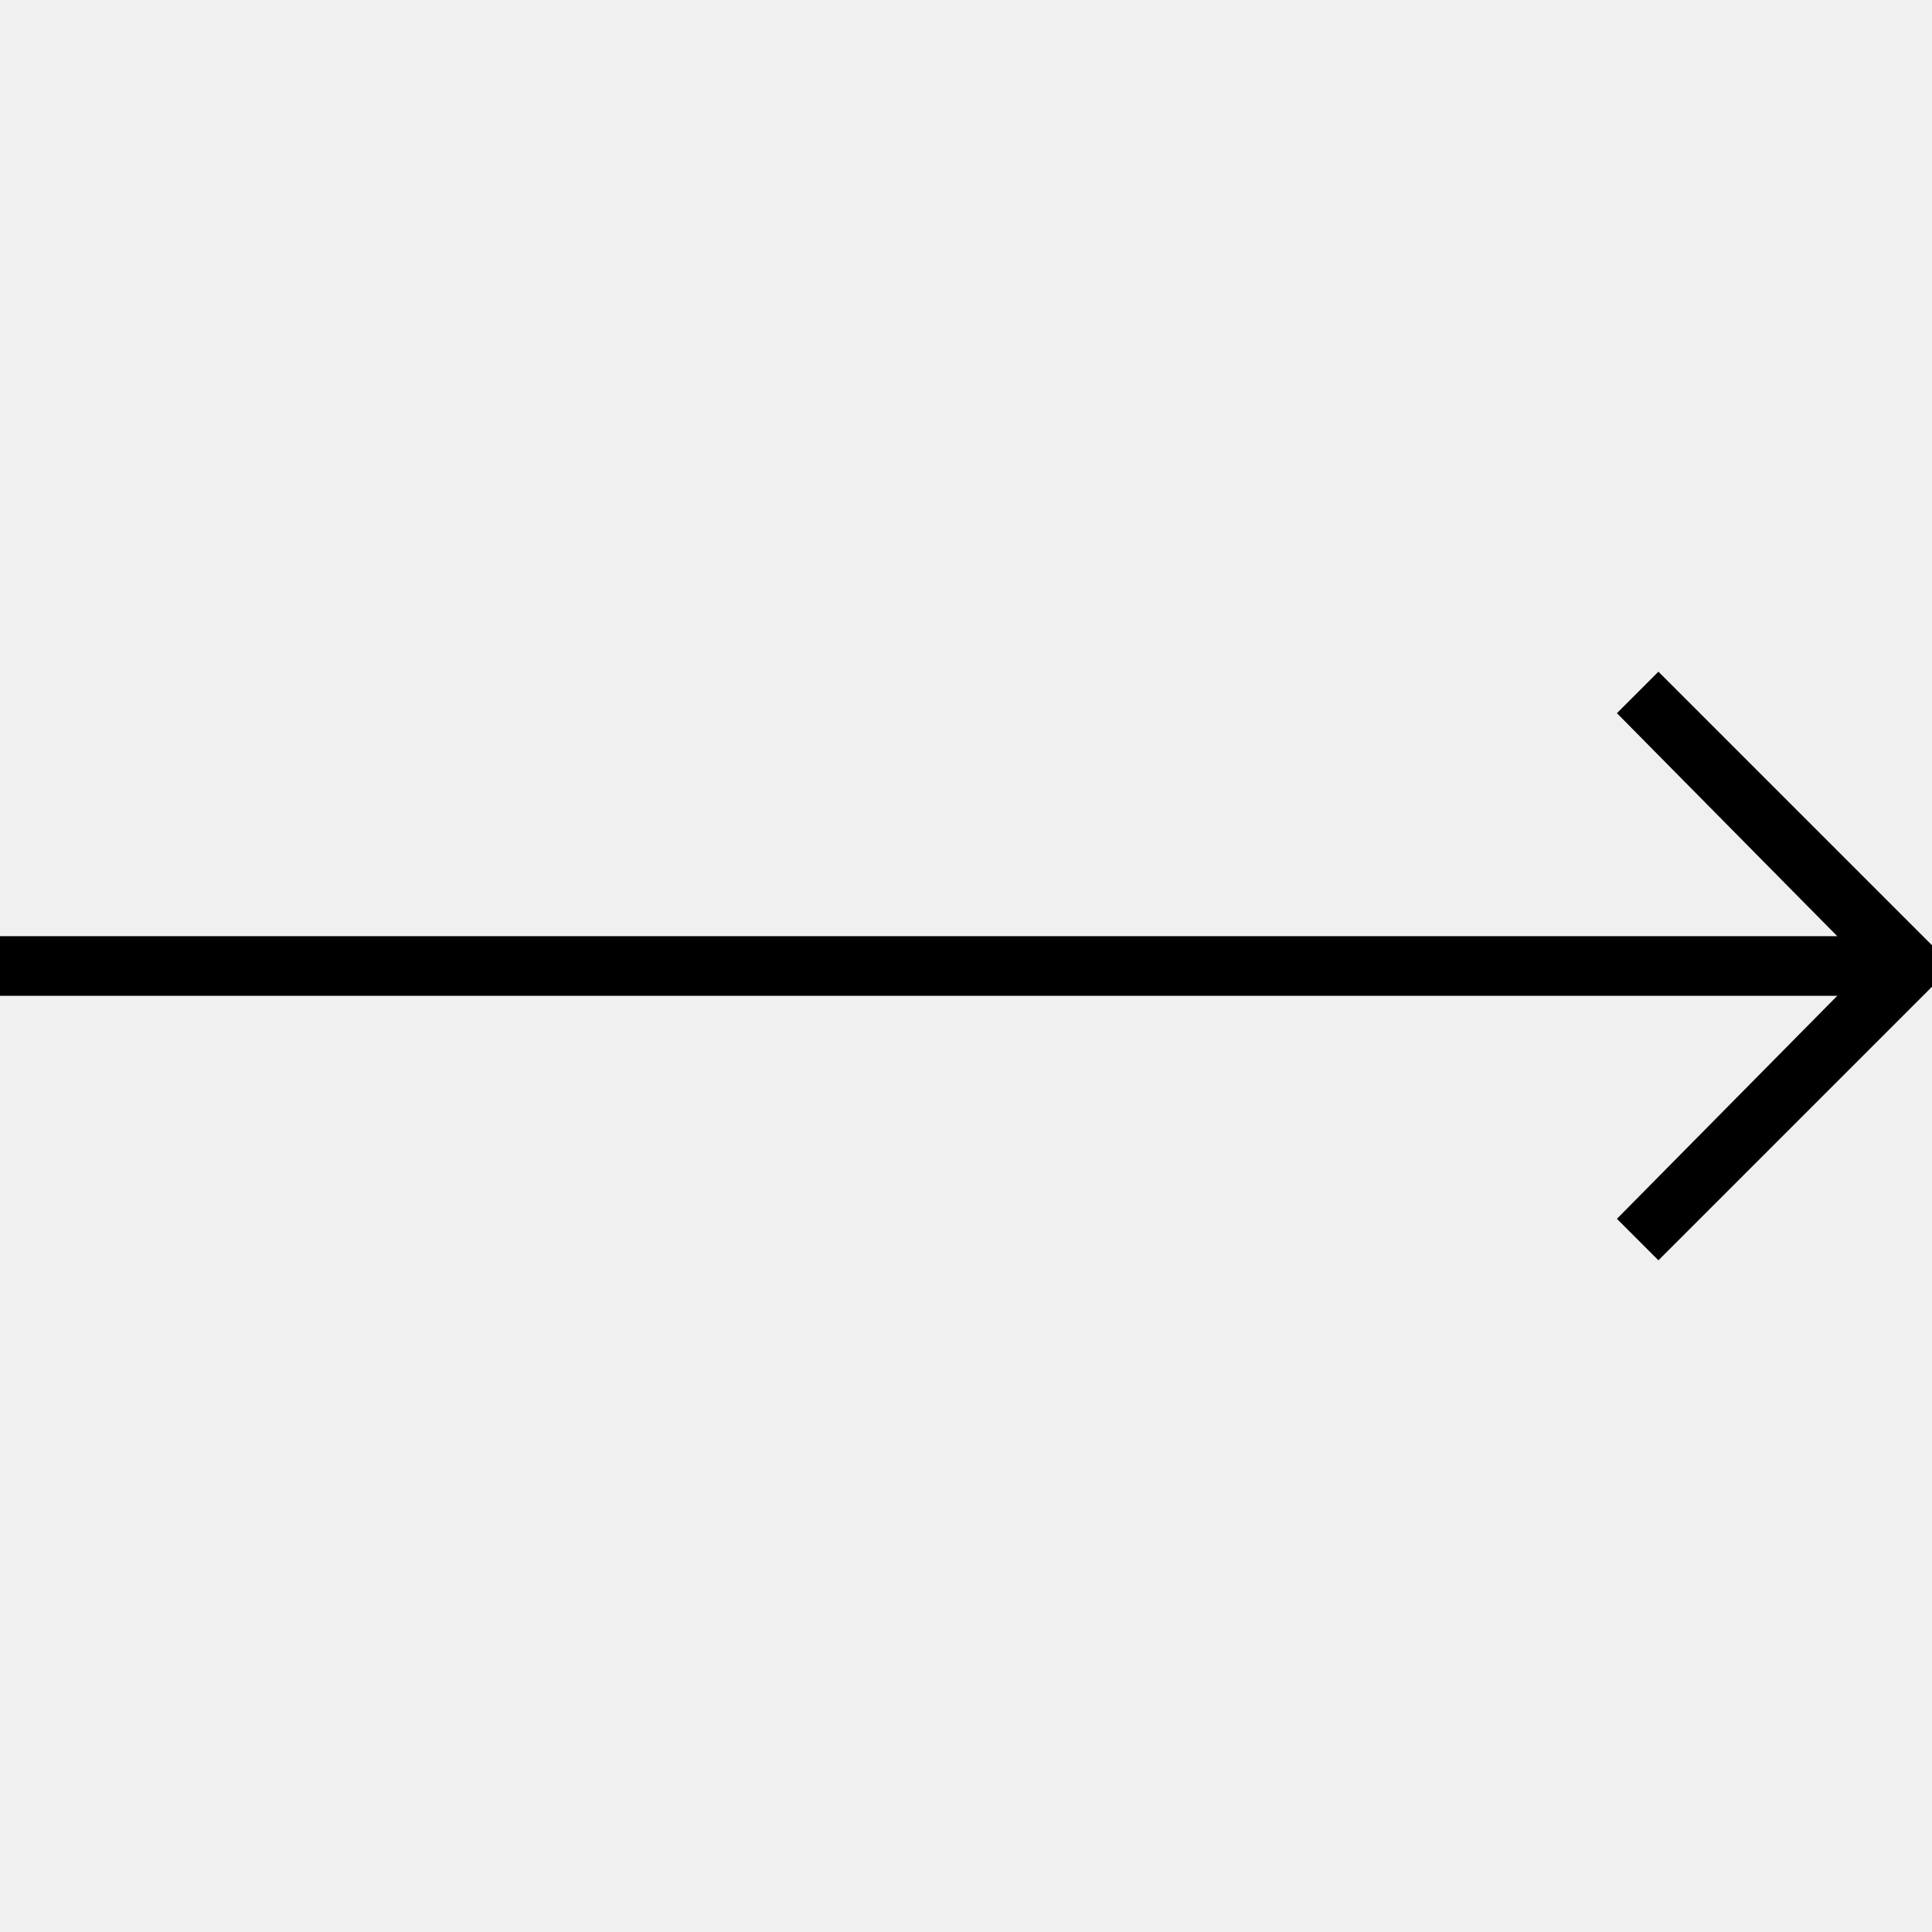
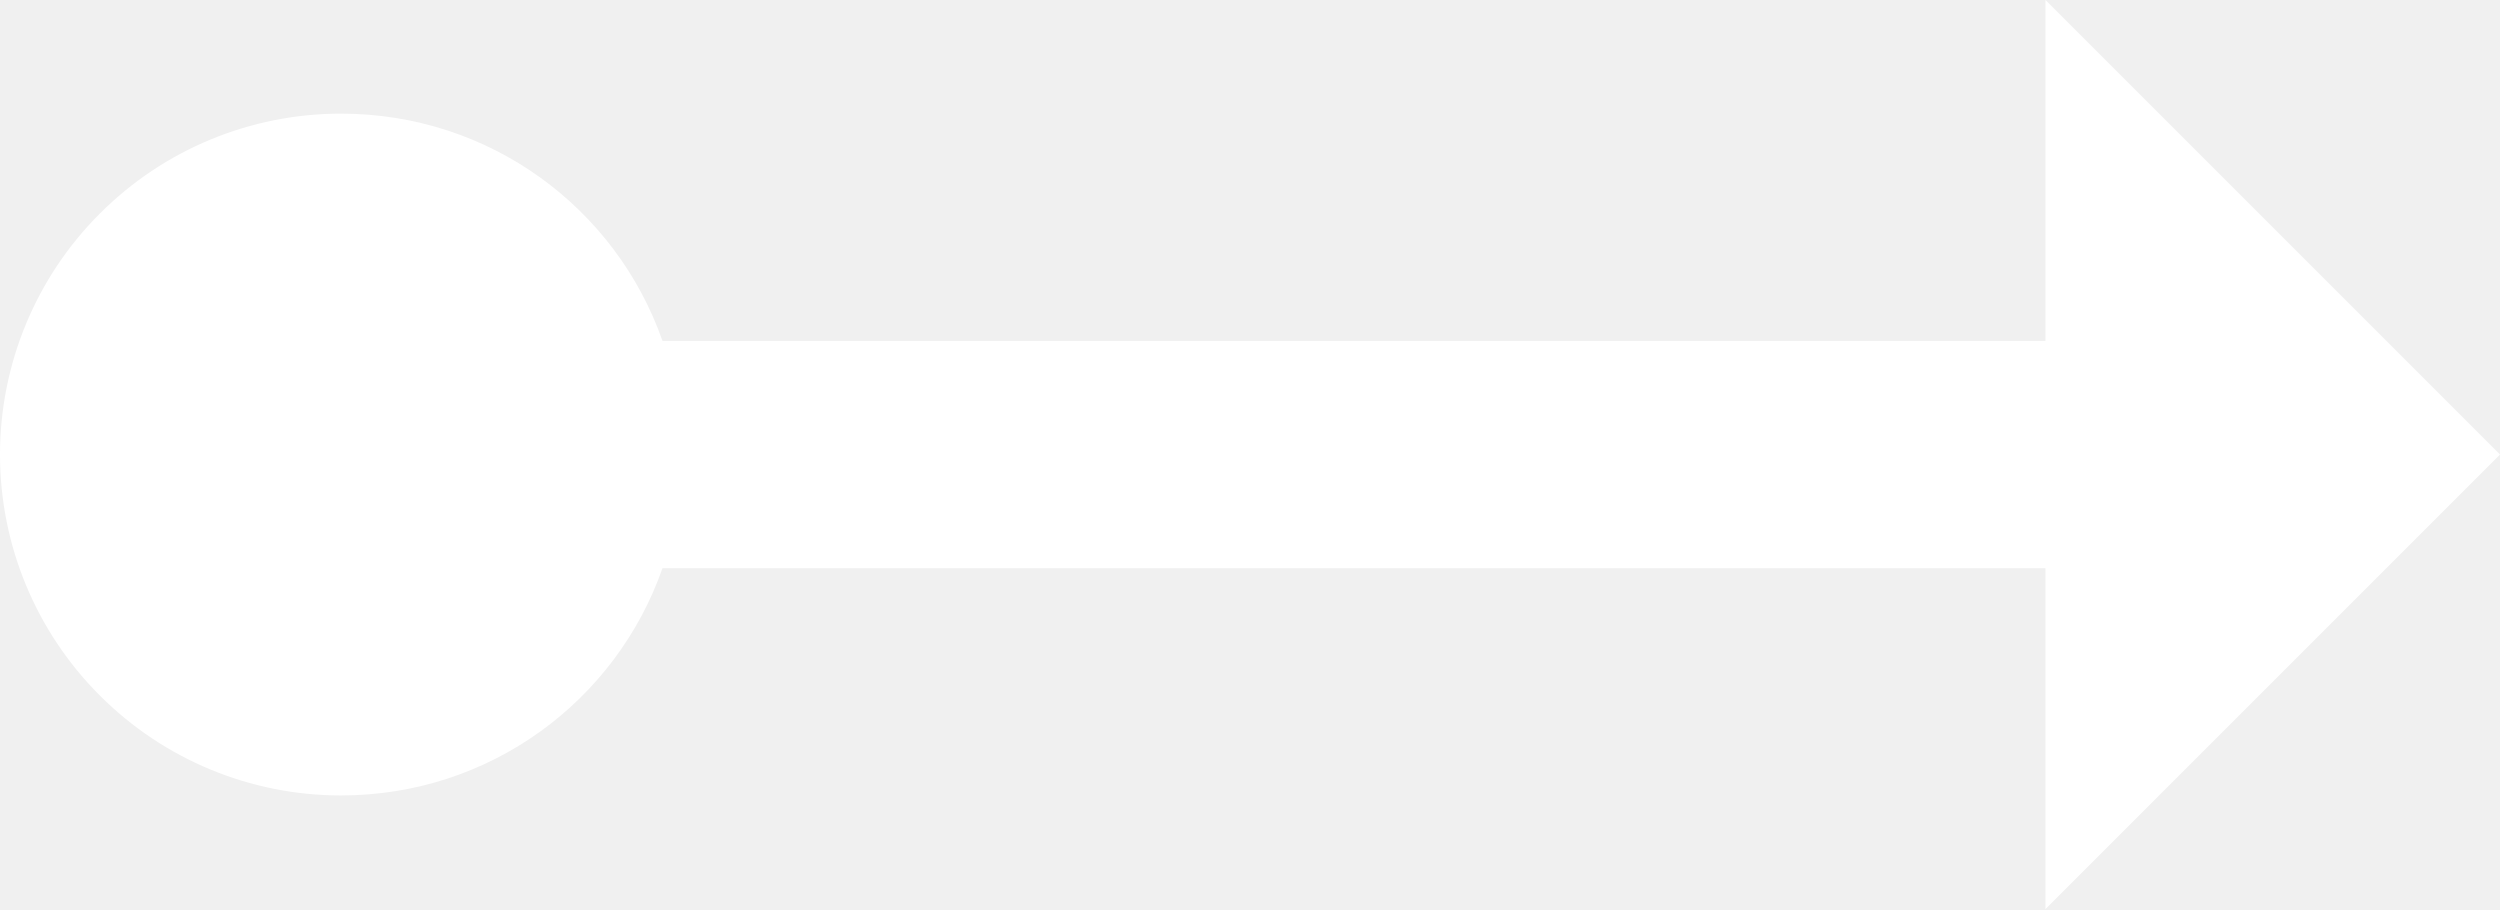
- <svg xmlns="http://www.w3.org/2000/svg" version="1.1" id="Layer_1" x="0px" y="0px" viewBox="0 0 512 512" style="enable-background:new 0 0 512 512;" xml:space="preserve">
-   <g id="XMLID_1_">
-     <polyline id="XMLID_3_" points="0,263.9 506.5,263.9 506.5,248.1 0,248.1  " />
-     <polygon id="XMLID_4_" points="439.5,334 512,261.5 512,250.5 439.5,178 428.5,189 494.7,256 428.5,323  " />
-   </g>
+ <svg xmlns="http://www.w3.org/2000/svg" width="22" height="8" viewBox="0 0 22 8" fill="none">
+   <path d="M22 4L18 8V5H5.83C5.42 6.17 4.31 7 3 7C2.204 7 1.441 6.684 0.879 6.121C0.316 5.559 0 4.796 0 4C0 3.204 0.316 2.441 0.879 1.879C1.441 1.316 2.204 1 3 1C4.31 1 5.42 1.83 5.83 3H18V0L22 4Z" fill="white" />
</svg>
